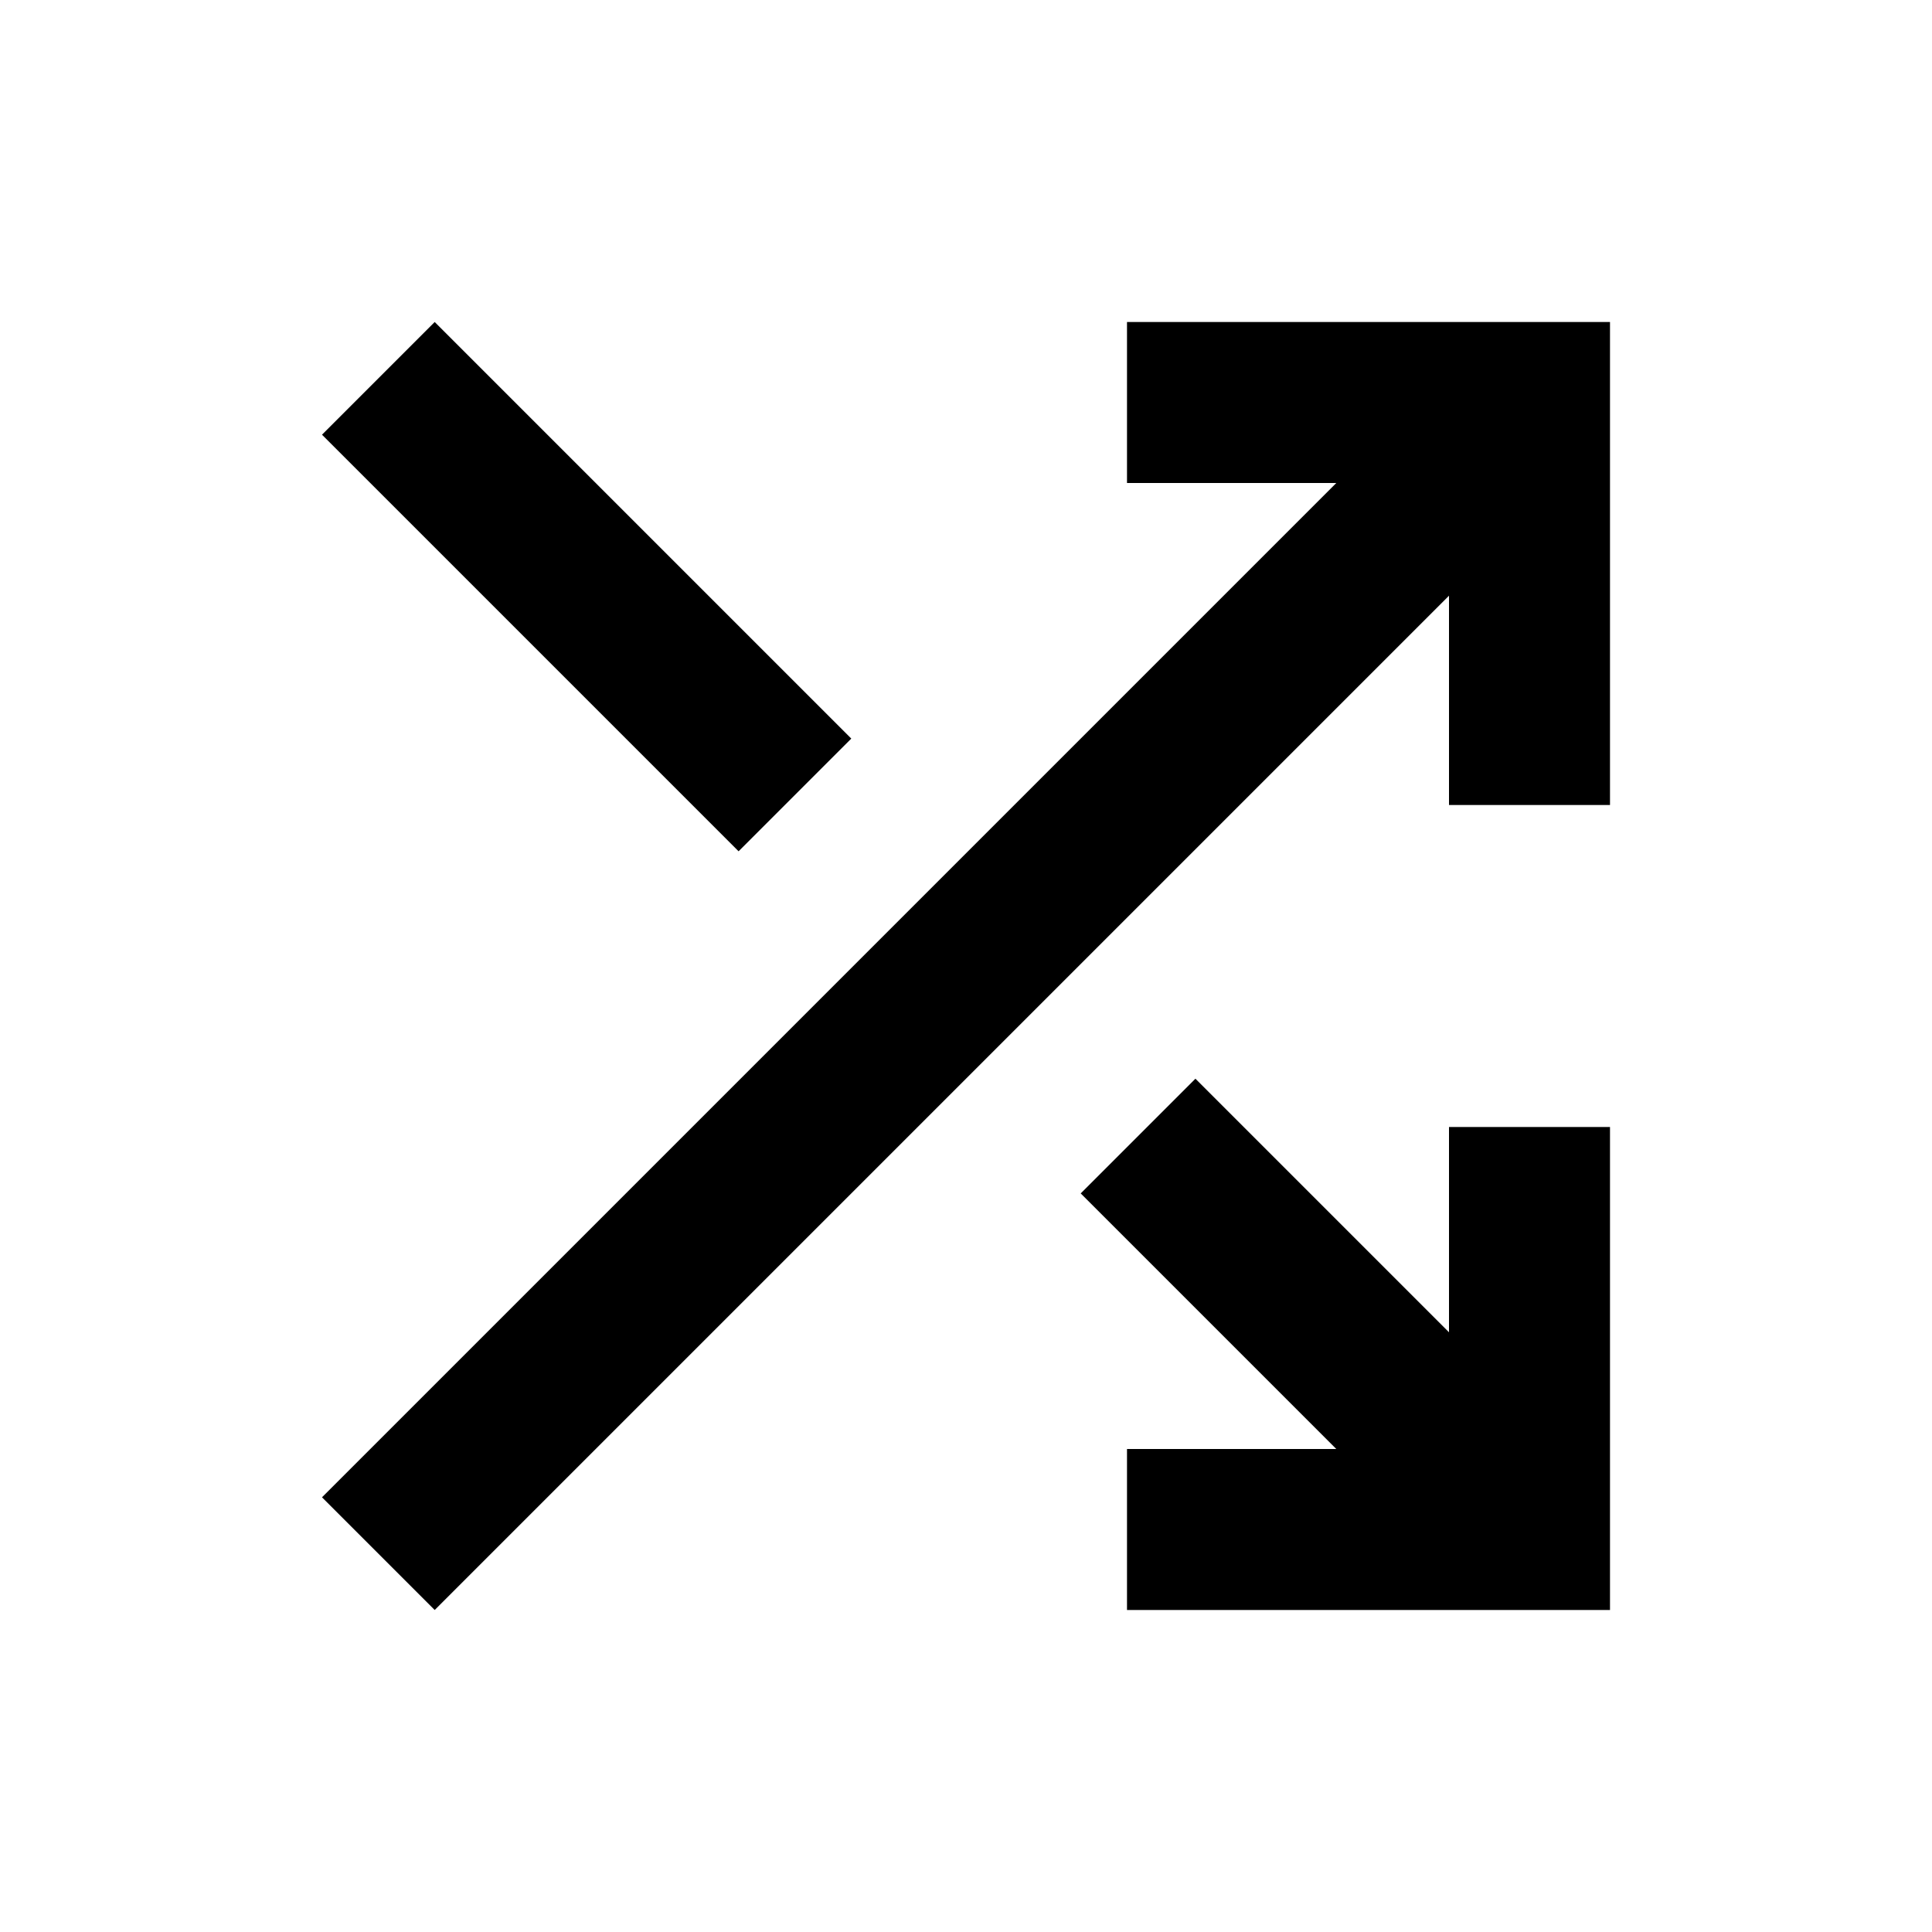
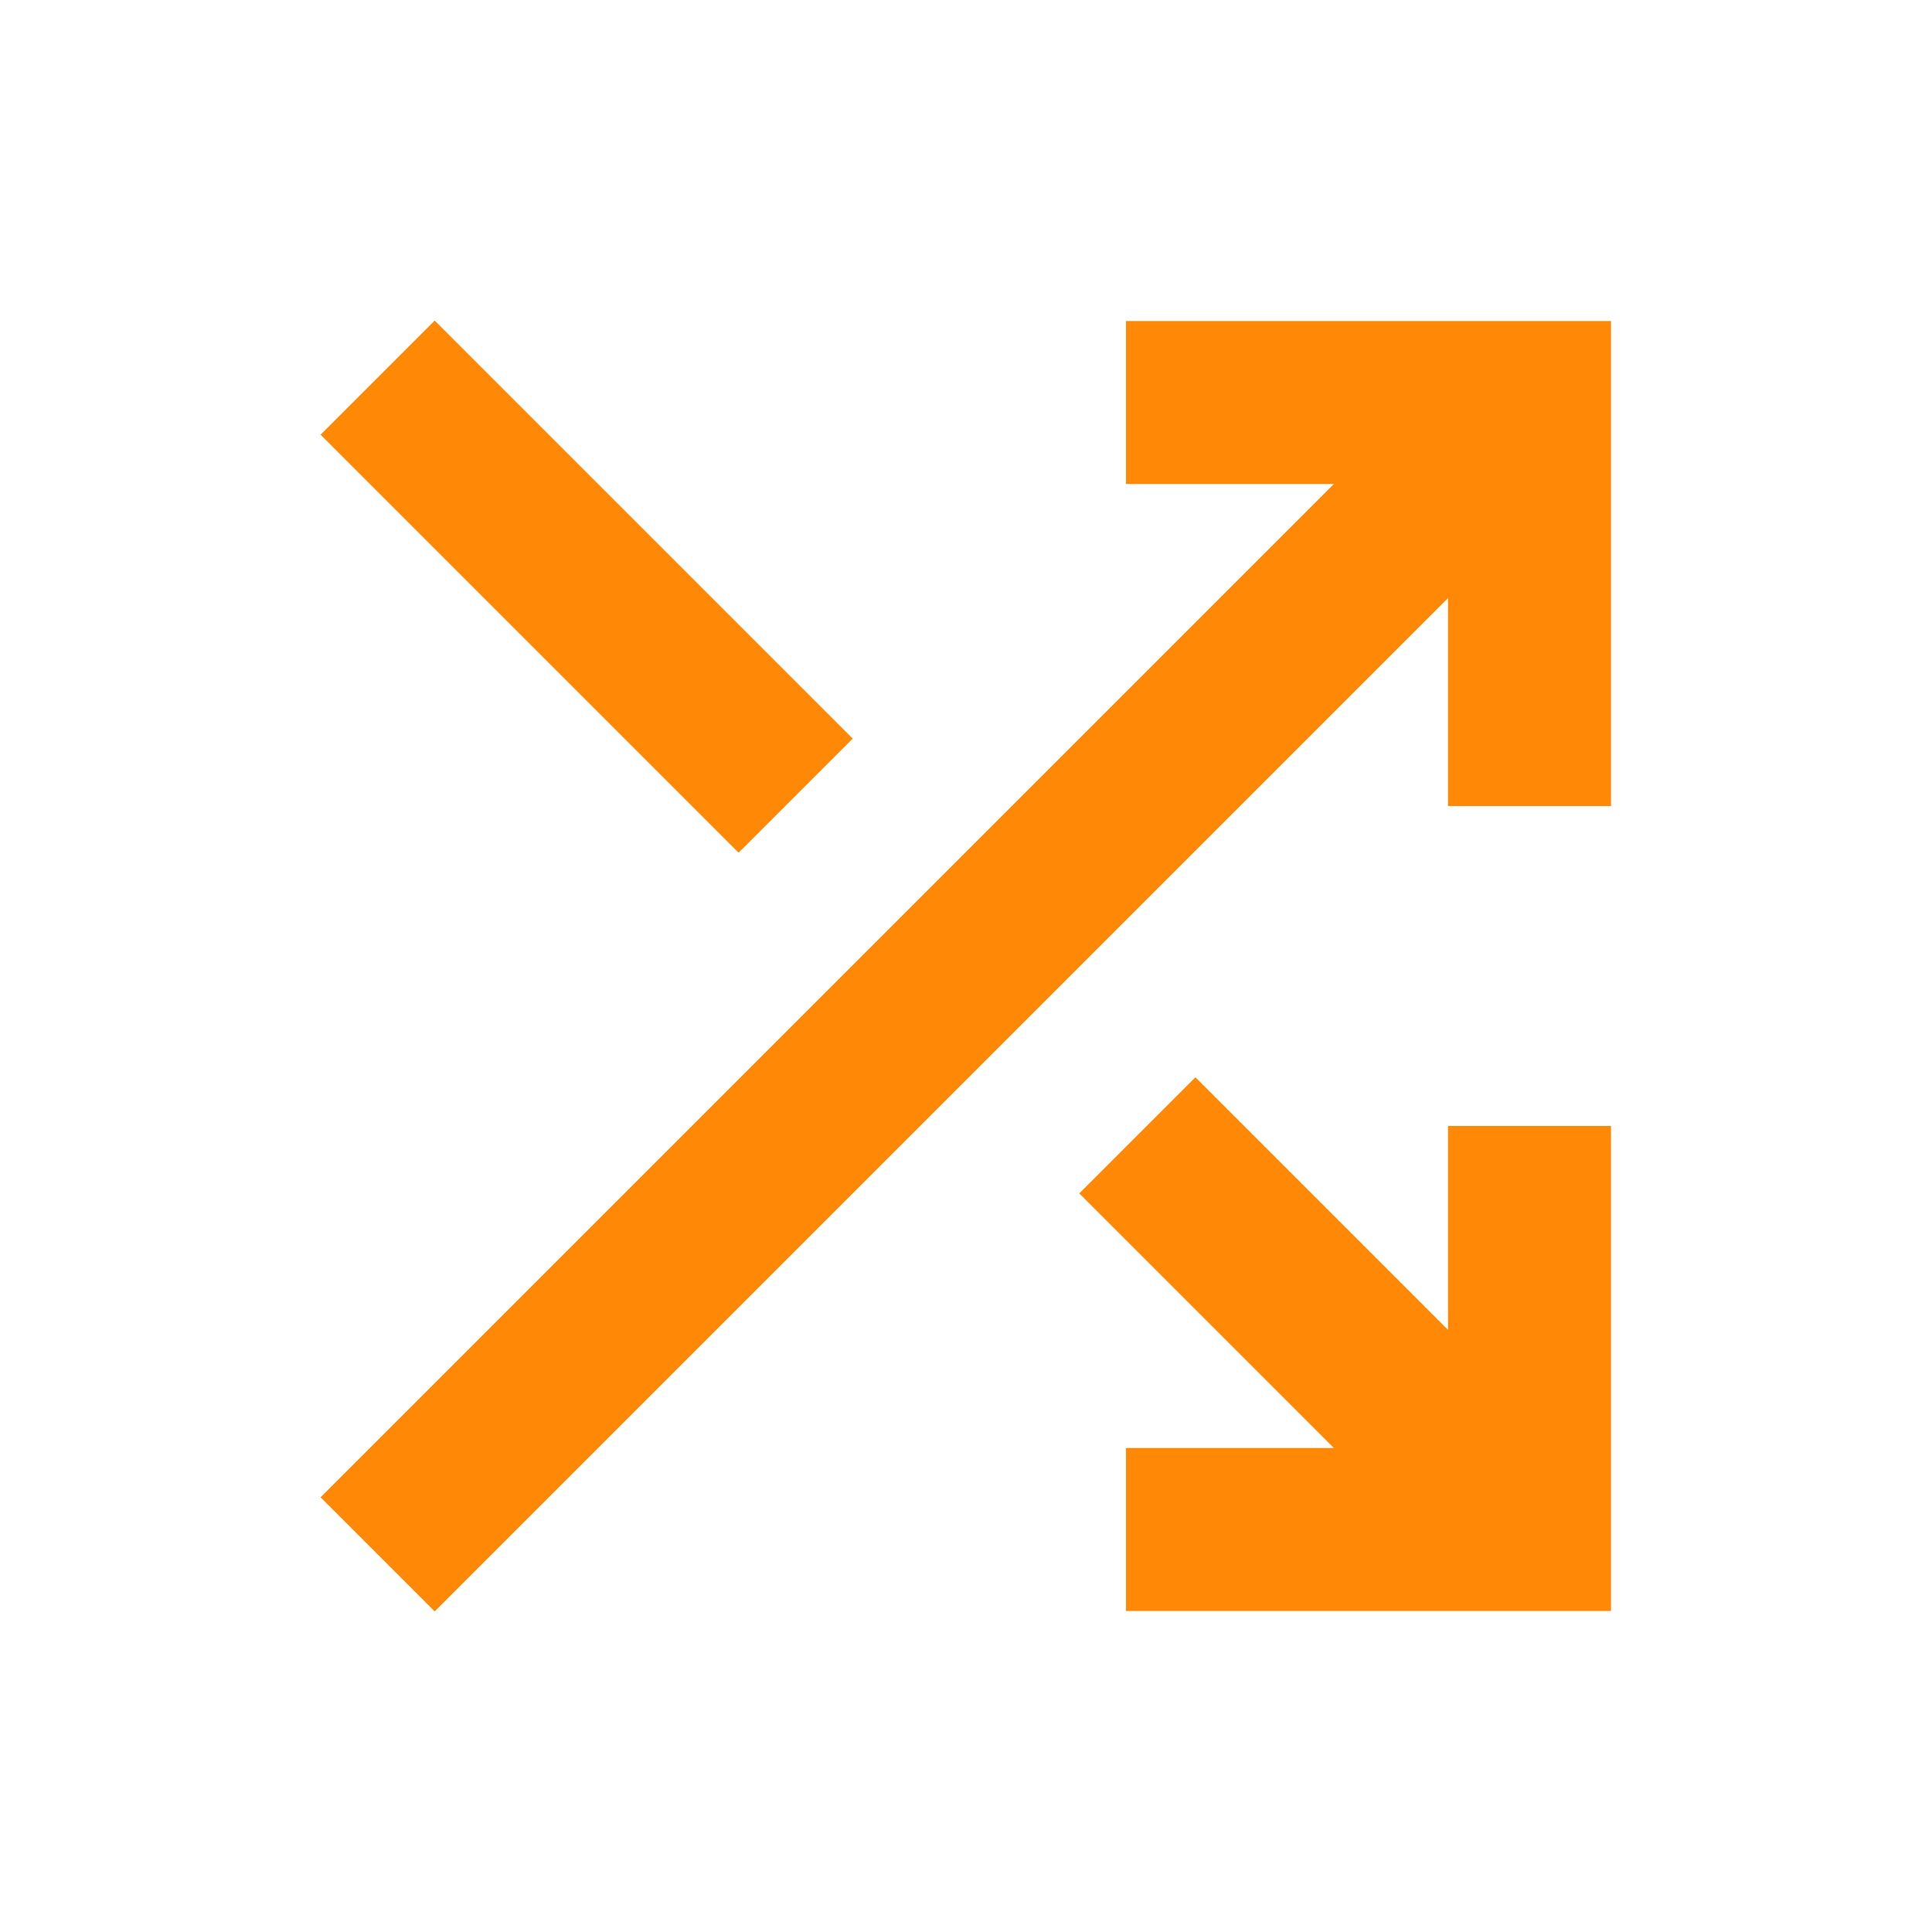
- <svg xmlns="http://www.w3.org/2000/svg" height="24" viewBox="0 -960 960 960" width="24">
+ <svg xmlns="http://www.w3.org/2000/svg" height="24" fill="#ff8906" stroke="#ff8906" viewBox="0 -960 960 960" width="24">
  <path d="M560-160v-80h104L537-367l57-57 126 126v-102h80v240H560Zm-344 0-56-56 504-504H560v-80h240v240h-80v-104L216-160Zm151-377L160-744l56-56 207 207-56 56Z" />
</svg>
